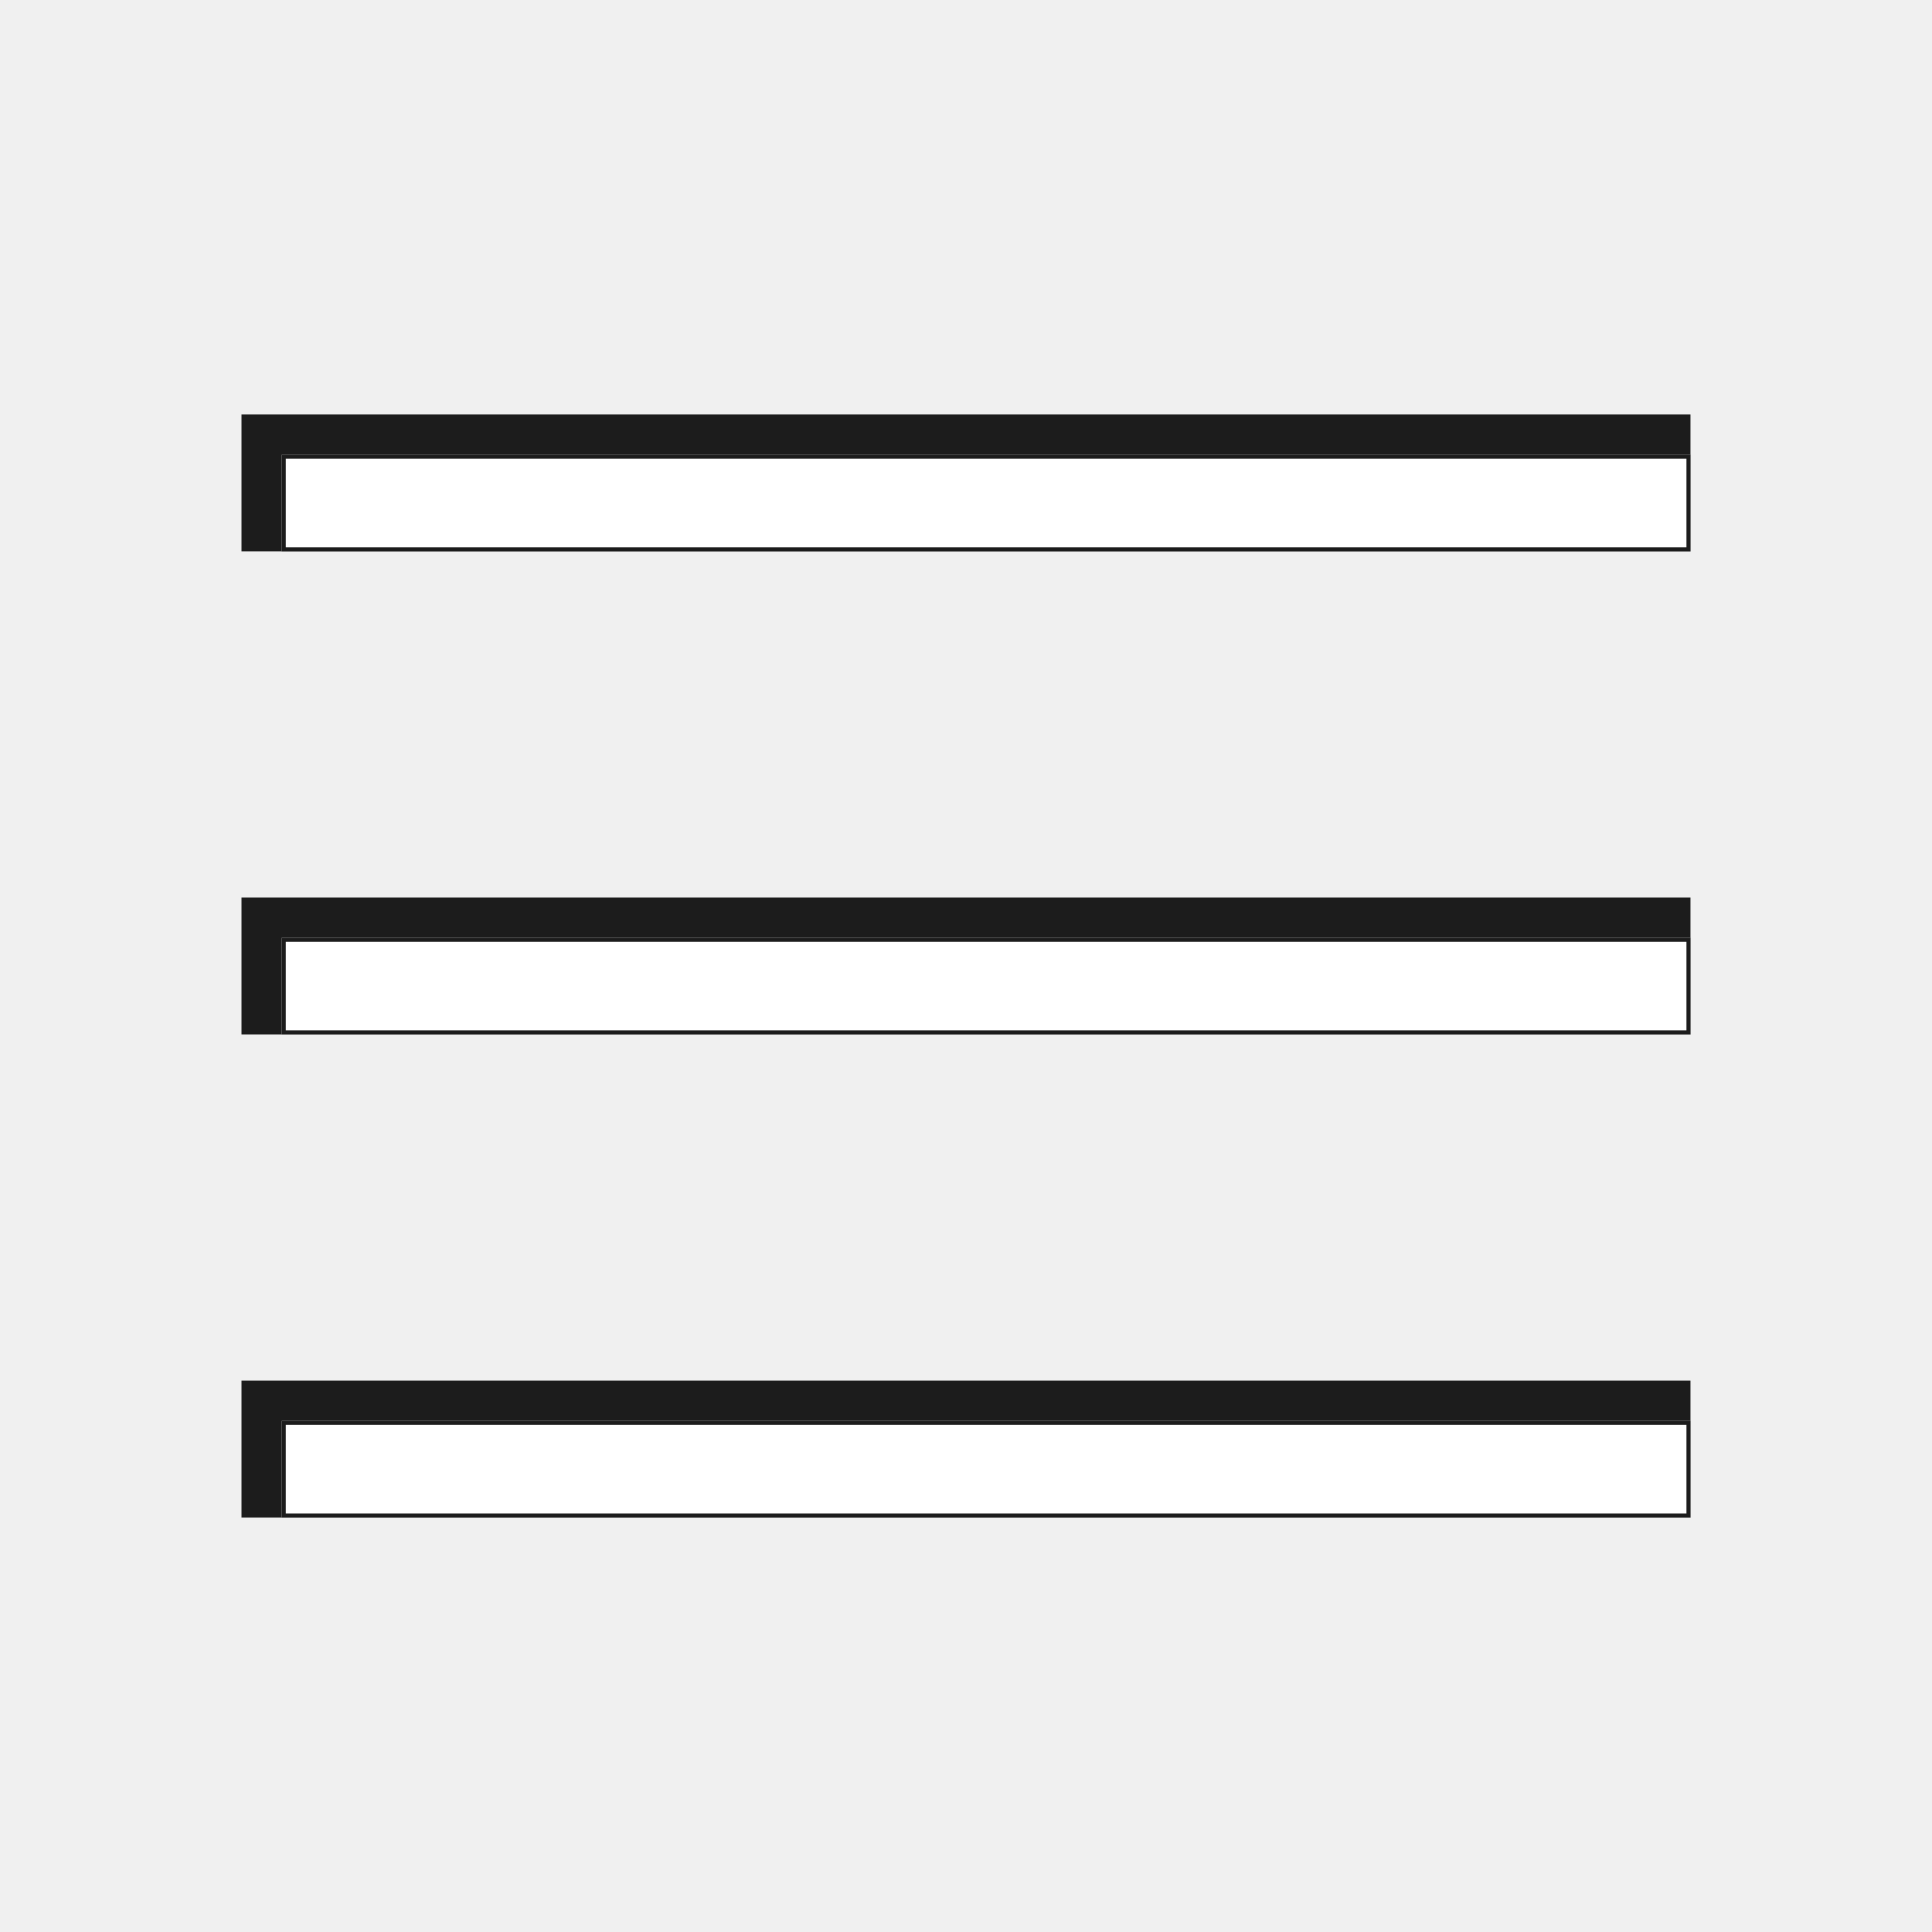
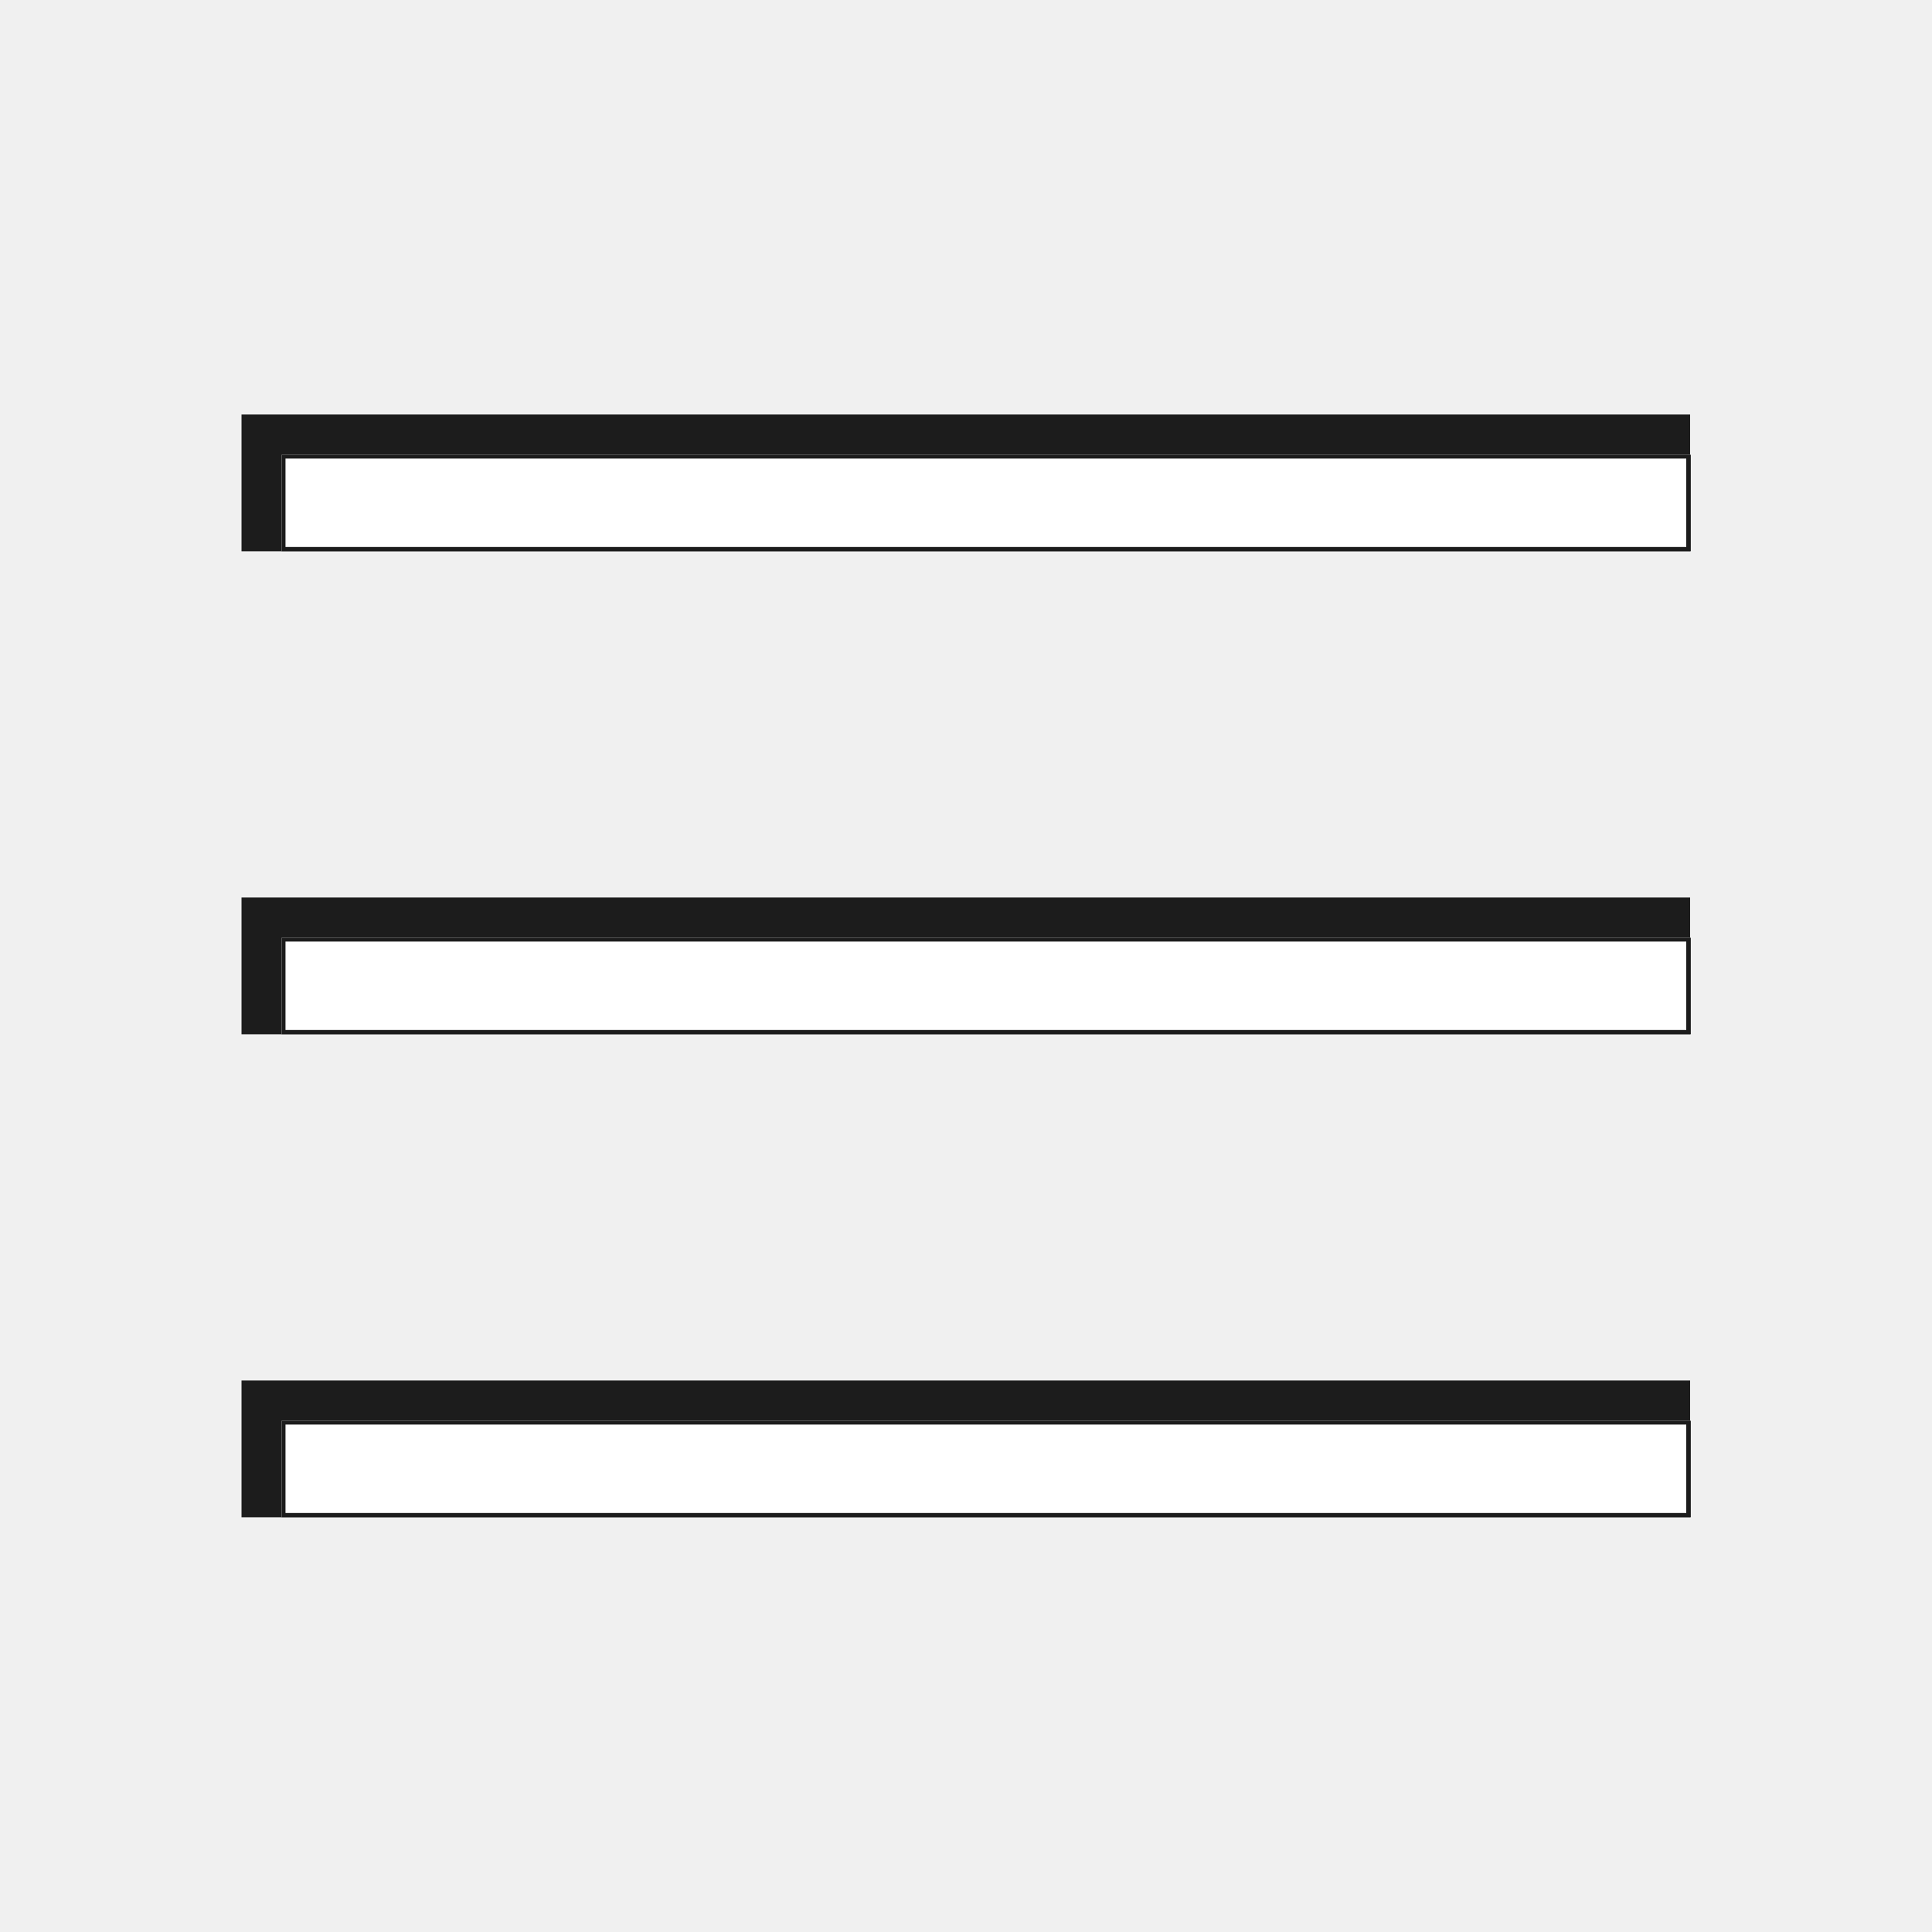
- <svg xmlns="http://www.w3.org/2000/svg" width="100%" height="100%" viewBox="0 0 24 24" version="1.1" xml:space="preserve" style="fill-rule:evenodd;clip-rule:evenodd;stroke-linejoin:round;stroke-miterlimit:2;">
-   <g transform="matrix(0.970068,0,0,0.841251,0.0897952,13.1742)">
-     <rect x="3" y="4.727" width="18.555" height="2.021" style="fill:rgb(28,28,28);" />
-   </g>
-   <g transform="matrix(0.970068,0,0,0.841251,0.0897952,7.17324)">
-     <rect x="3" y="4.727" width="18.555" height="2.021" style="fill:rgb(28,28,28);" />
-   </g>
-   <g id="_-Rectangle-" transform="matrix(0.970068,0,0,0.841251,0.0897952,1.17224)">
-     <rect x="3" y="4.727" width="18.555" height="2.021" style="fill:rgb(28,28,28);" />
-   </g>
-   <g transform="matrix(0.943122,0,0,0.593825,0.670634,14.8439)">
-     <rect x="3" y="4.727" width="18.555" height="2.021" style="fill:white;" />
-     <path d="M21.555,4.727L3,4.727L3,6.748L21.555,6.748L21.555,4.727ZM21.502,4.811L21.502,6.664C21.502,6.664 3.053,6.664 3.053,6.664C3.053,6.664 3.053,4.811 3.053,4.811L21.502,4.811Z" style="fill:rgb(28,28,28);" />
-   </g>
-   <g transform="matrix(0.943122,0,0,0.593825,0.670634,8.84288)">
-     <rect x="3" y="4.727" width="18.555" height="2.021" style="fill:white;" />
-     <path d="M21.555,4.727L3,4.727L3,6.748L21.555,6.748L21.555,4.727ZM21.502,4.811L21.502,6.664C21.502,6.664 3.053,6.664 3.053,6.664C3.053,6.664 3.053,4.811 3.053,4.811L21.502,4.811Z" style="fill:rgb(28,28,28);" />
-   </g>
-   <g id="_-Rectangle-1" transform="matrix(0.943122,0,0,0.593825,0.670634,2.84187)">
-     <rect x="3" y="4.727" width="18.555" height="2.021" style="fill:white;" />
-     <path d="M21.555,4.727L3,4.727L3,6.748L21.555,6.748L21.555,4.727ZM21.502,4.811L21.502,6.664C21.502,6.664 3.053,6.664 3.053,6.664C3.053,6.664 3.053,4.811 3.053,4.811L21.502,4.811Z" style="fill:rgb(28,28,28);" />
-   </g>
+ <svg xmlns="http://www.w3.org/2000/svg" xml:space="preserve" style="fill-rule:evenodd;clip-rule:evenodd;stroke-linejoin:round;stroke-miterlimit:2" viewBox="0 0 24 24">
+   <path d="M3 4.73h18.55v2.02H3z" style="fill:#1c1c1c" transform="matrix(.97007 0 0 .84125 .09 13.17)" />
+   <path d="M3 4.73h18.55v2.02H3z" style="fill:#1c1c1c" transform="matrix(.97007 0 0 .84125 .09 7.17)" />
+   <path d="M3 4.73h18.55v2.02H3z" style="fill:#1c1c1c" transform="matrix(.97007 0 0 .84125 .09 1.17)" />
+   <path d="M3 4.73h18.55v2.02H3z" style="fill:#fff" transform="matrix(.94312 0 0 .59383 .67 14.84)" />
+   <path d="M21.56 4.73H3v2.02h18.56zm-.06.08v1.85H3.05V4.81z" style="fill:#1c1c1c" transform="matrix(.94312 0 0 .59383 .67 14.84)" />
+   <path d="M3 4.73h18.55v2.02H3z" style="fill:#fff" transform="matrix(.94312 0 0 .59383 .67 8.84)" />
+   <path d="M21.56 4.73H3v2.02h18.56zm-.06.08v1.85H3.05V4.81z" style="fill:#1c1c1c" transform="matrix(.94312 0 0 .59383 .67 8.84)" />
+   <path d="M3 4.73h18.55v2.02H3z" style="fill:#fff" transform="matrix(.94312 0 0 .59383 .67 2.84)" />
+   <path d="M21.56 4.73H3v2.02h18.56zm-.06.08v1.85H3.05V4.81z" style="fill:#1c1c1c" transform="matrix(.94312 0 0 .59383 .67 2.84)" />
</svg>
